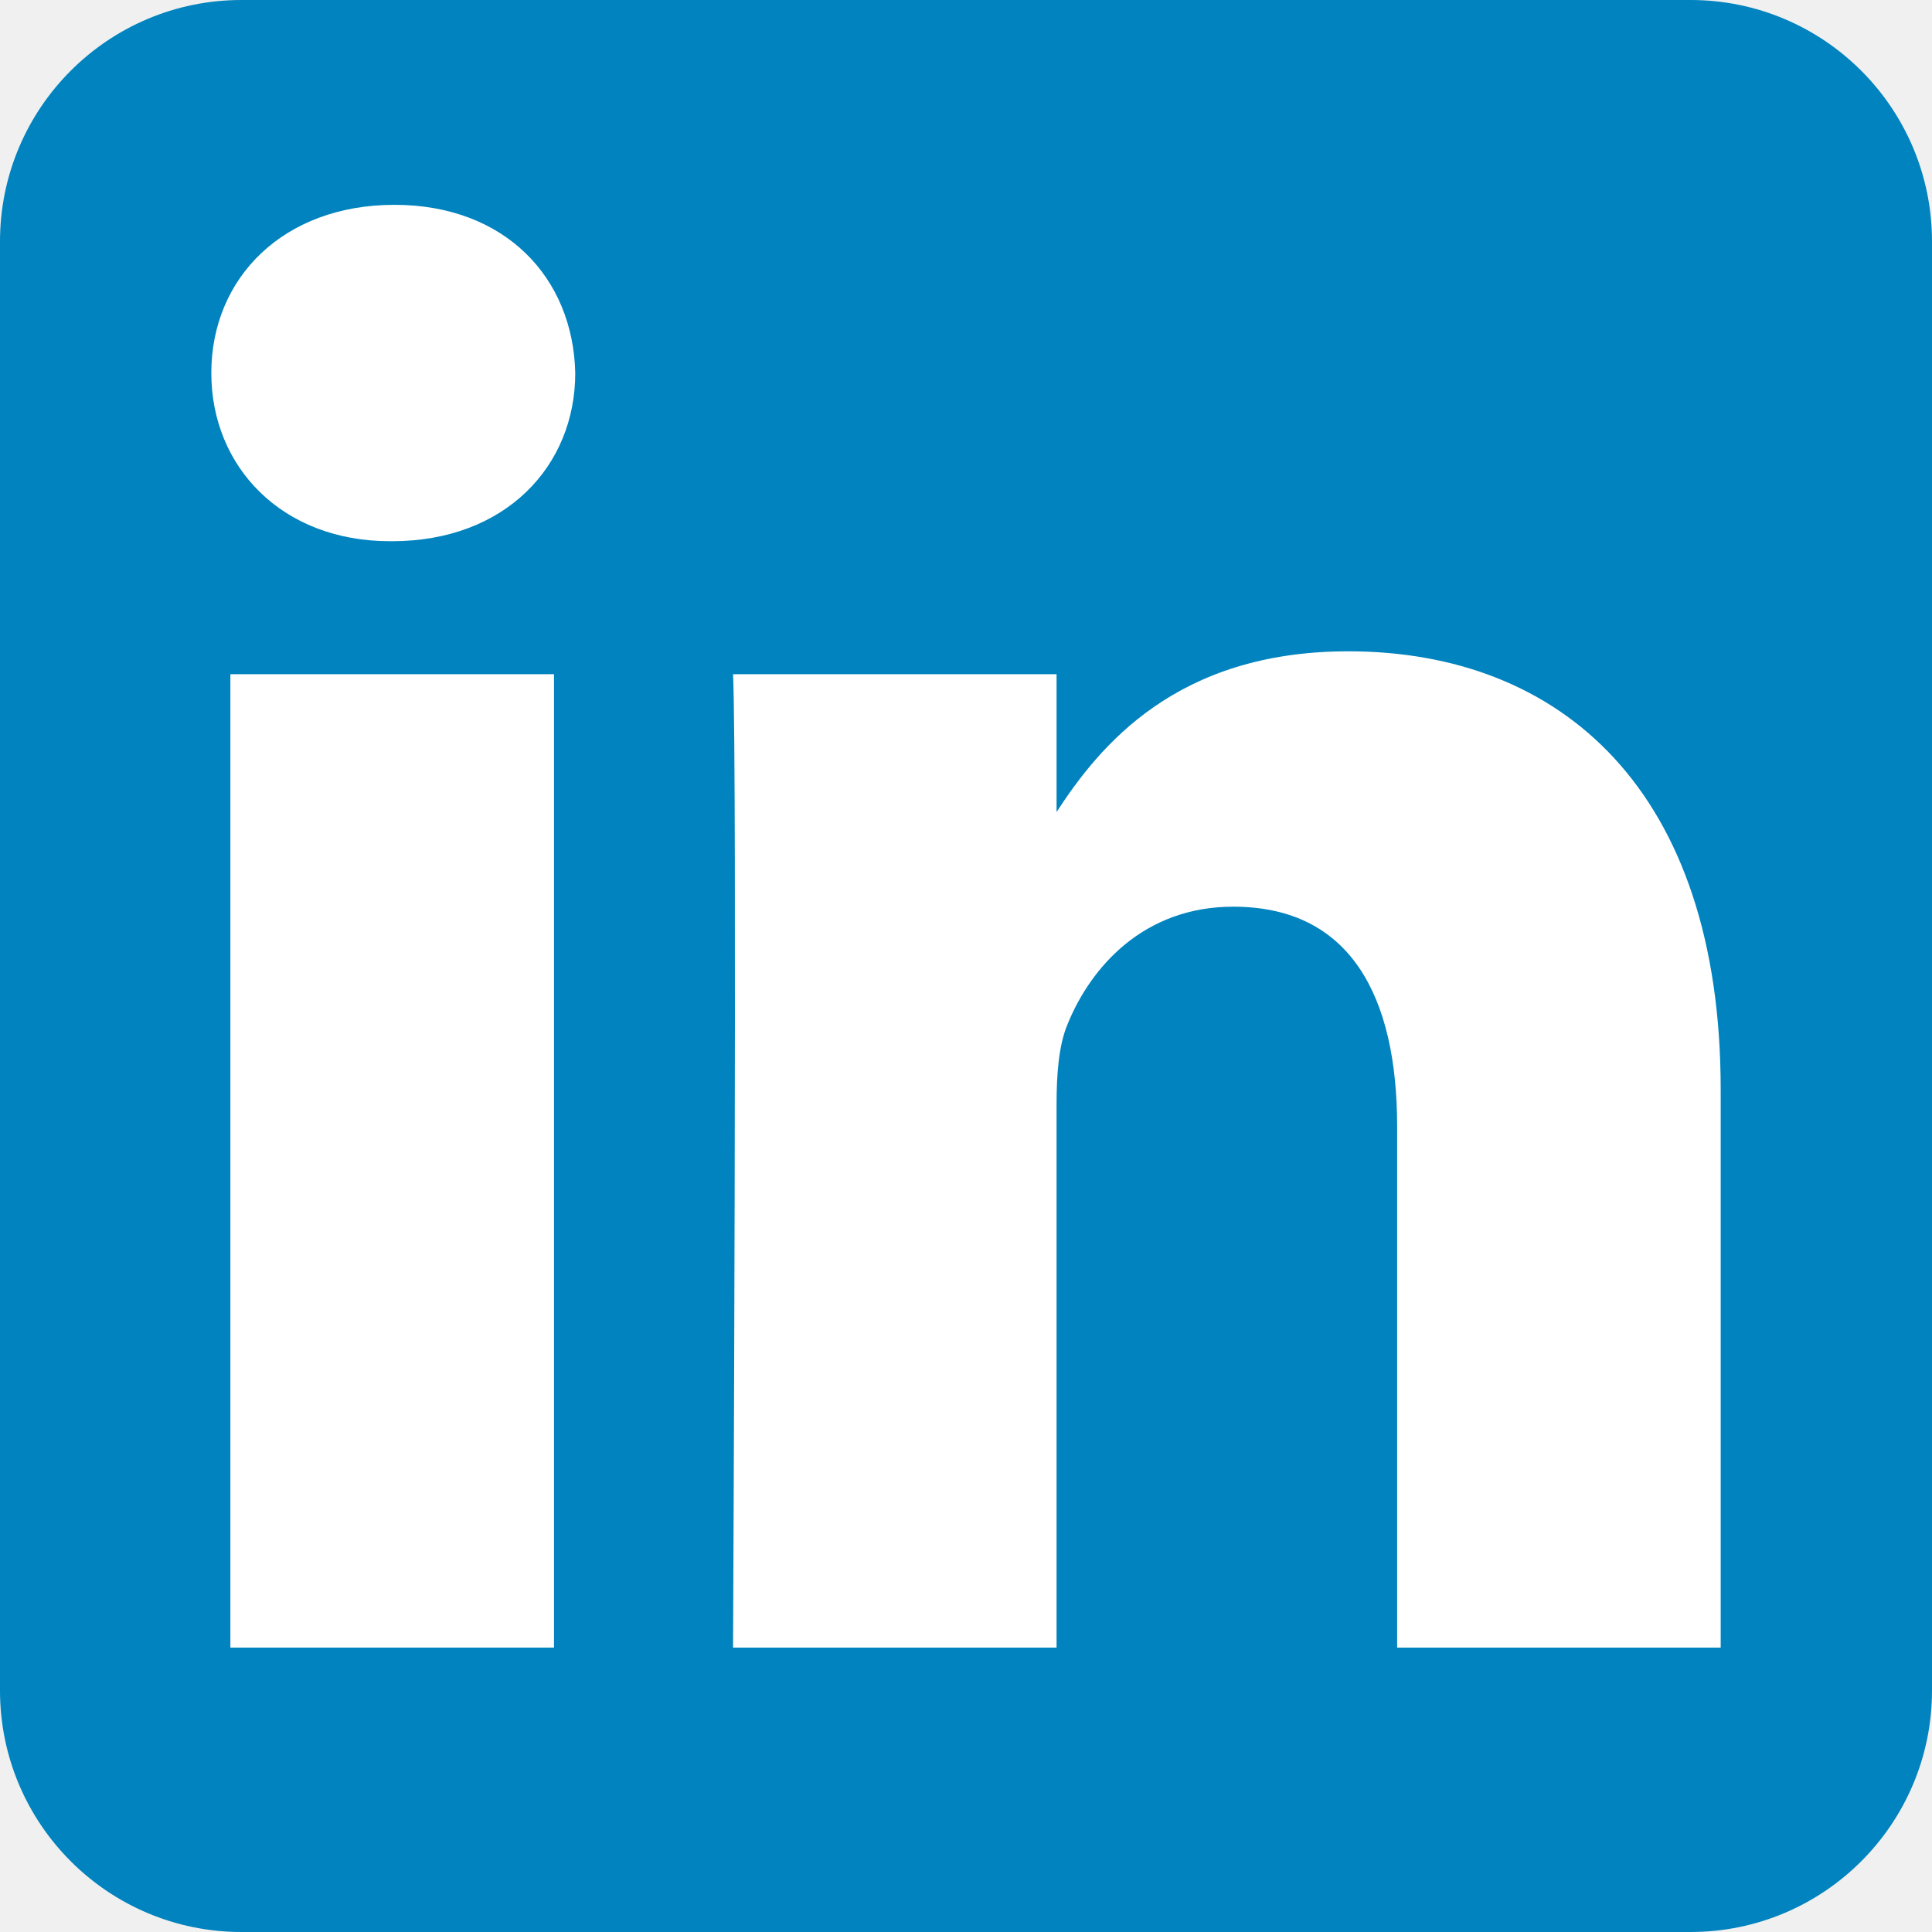
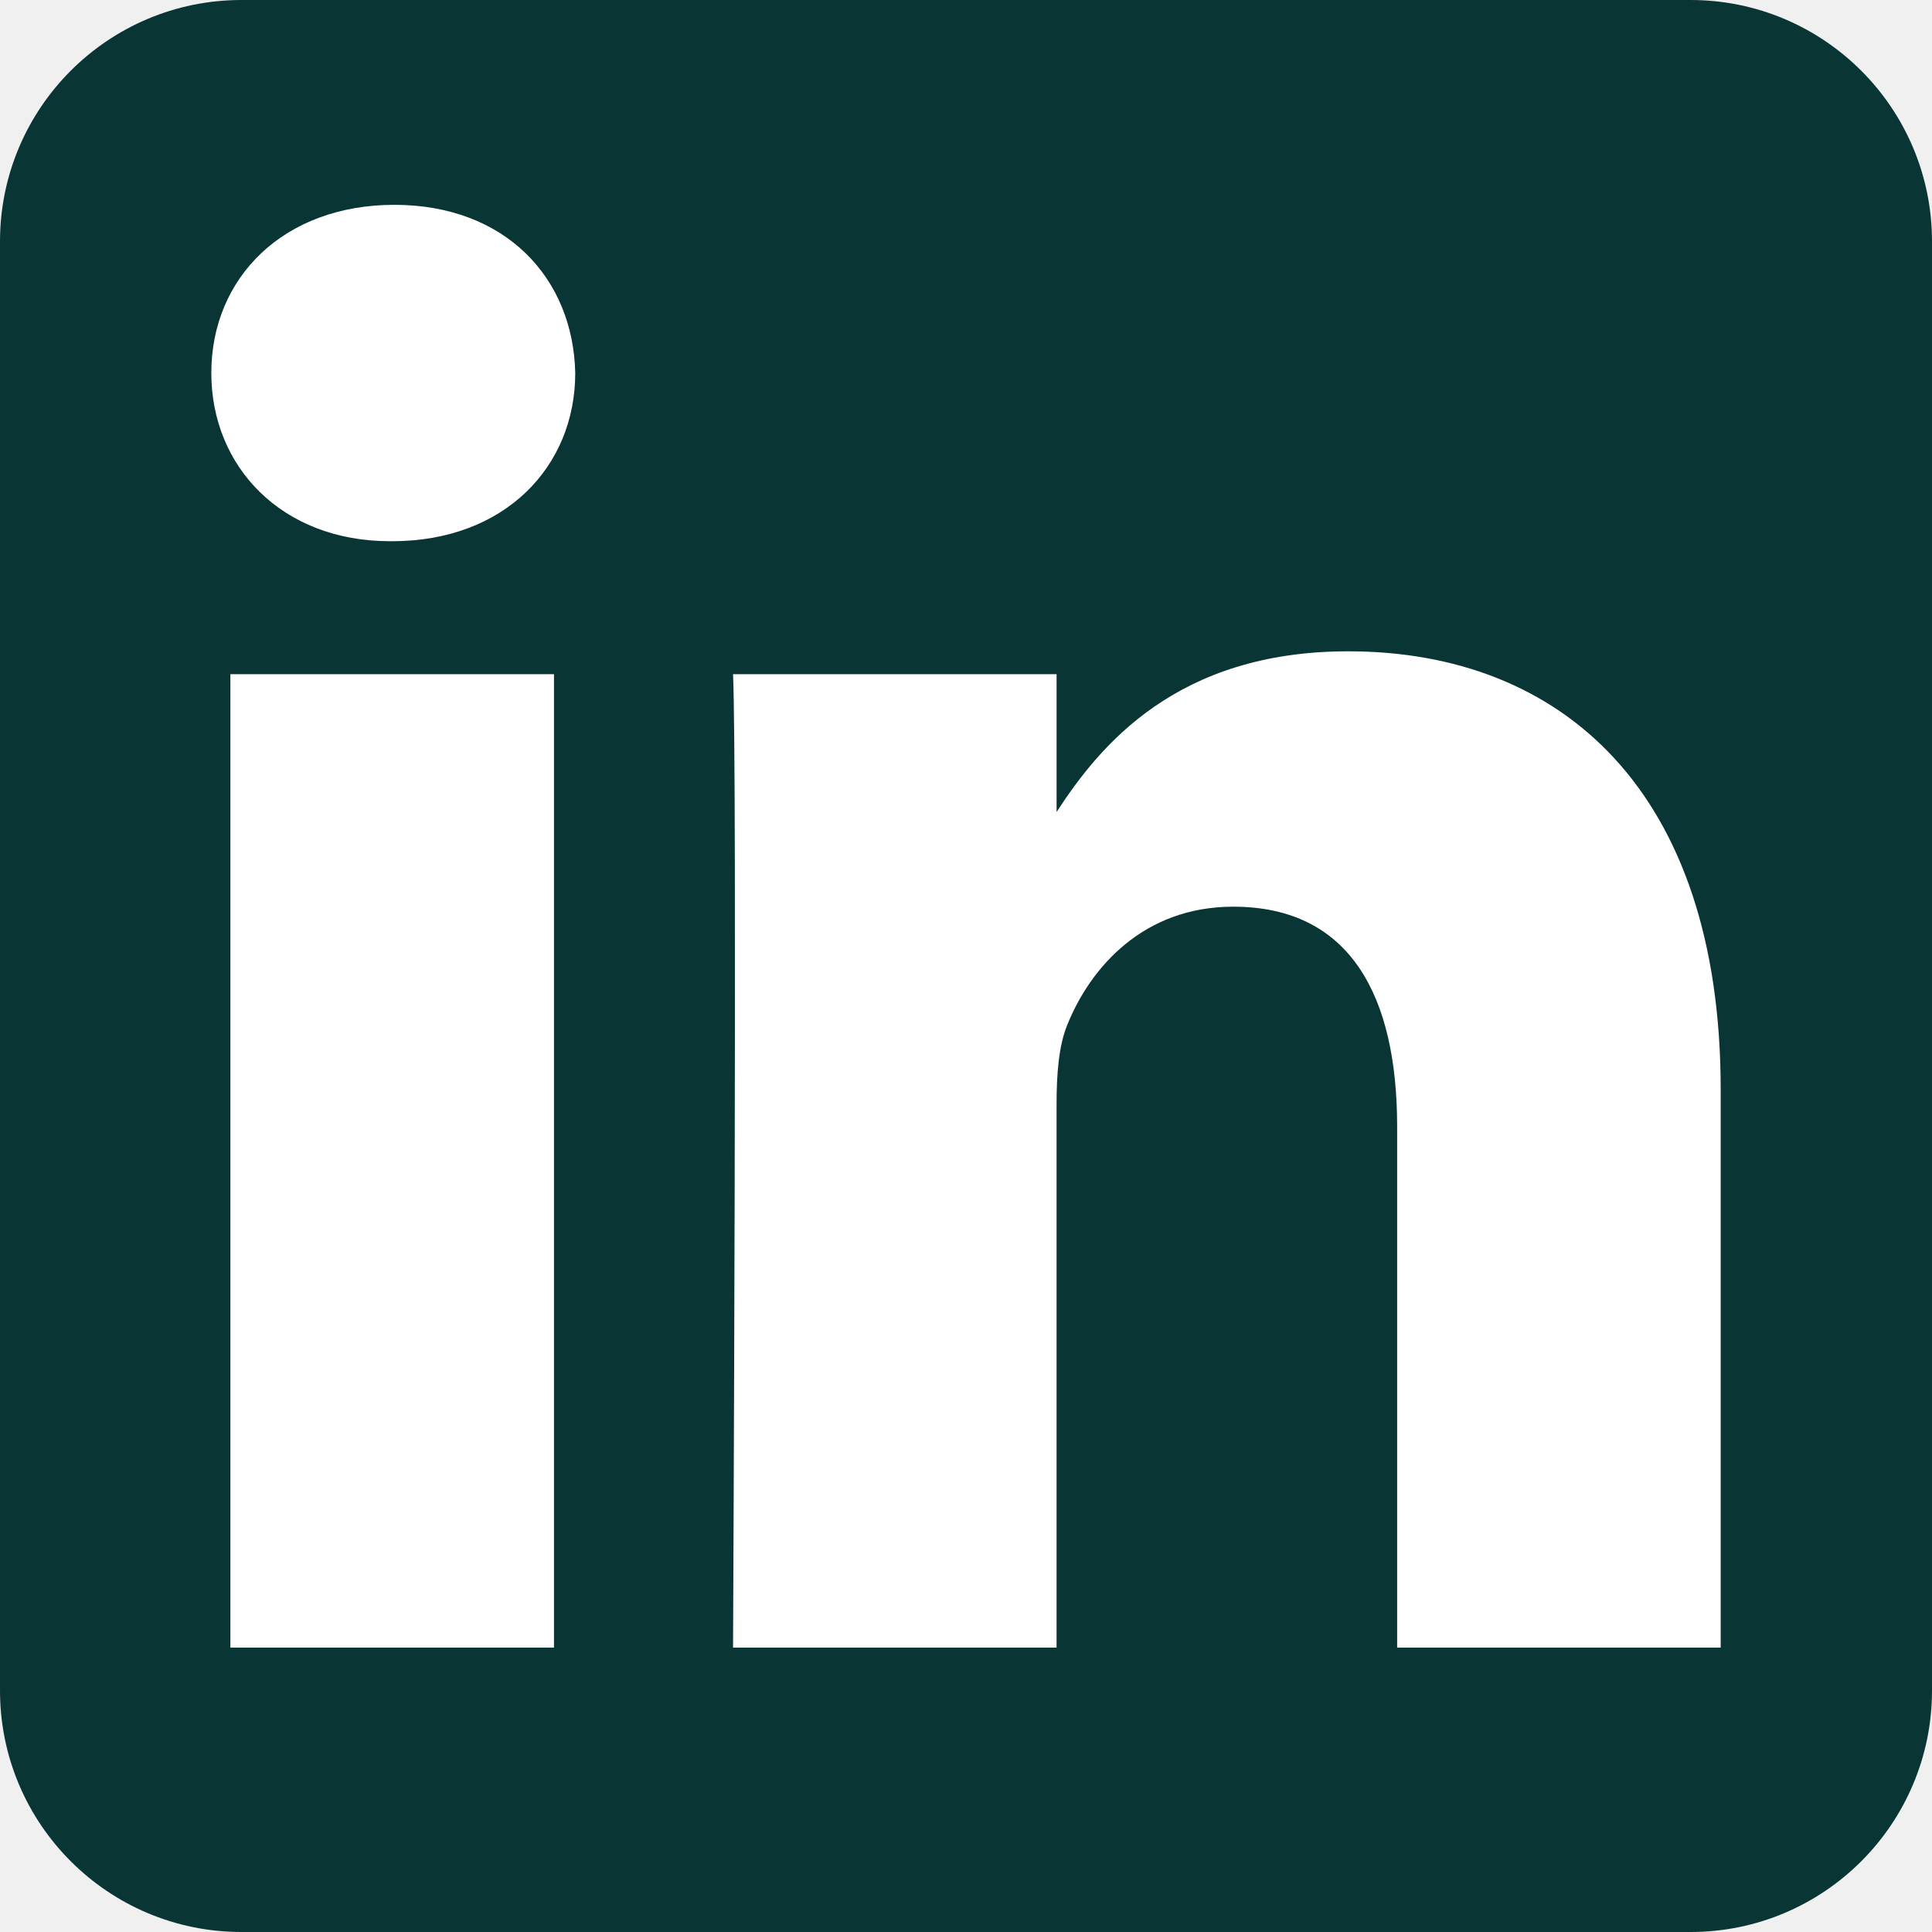
<svg xmlns="http://www.w3.org/2000/svg" height="512" id="Layer_1" version="1.1" viewBox="0 0 512 512" width="512" xml:space="preserve">
  <defs id="defs12" />
  <g id="g5891">
-     <rect height="512" id="rect2987" rx="64" ry="64" style="fill:#0083be;fill-opacity:1;fill-rule:nonzero;stroke:none" width="512" x="0" y="5.6843419e-014" />
+     <rect height="512" id="rect2987" rx="64" ry="64" style="fill:#093535;fill-opacity:1;fill-rule:nonzero;stroke:none" width="512" x="0" y="5.6843419e-014" />
    <g id="g9-1" transform="matrix(1.553795,0,0,1.553795,-140.8733,-132.6455)">
      <rect height="166.021" id="rect11" style="fill:#ffffff" width="55.194" x="129.957" y="200.357" />
      <path d="m 157.927,120.303 c -18.884,0 -31.222,12.415 -31.222,28.687 0,15.93 11.963,28.687 30.491,28.687 h 0.357 c 19.245,0 31.224,-12.757 31.224,-28.687 -0.357,-16.272 -11.978,-28.687 -30.85,-28.687 z" id="path13-0" style="fill:#ffffff" />
      <path d="m 320.604,196.453 c -29.277,0 -42.391,16.101 -49.734,27.41 v -23.506 h -55.18 c 0.732,15.573 0,166.021 0,166.021 h 55.179 V 273.66 c 0,-4.963 0.357,-9.924 1.82,-13.471 3.982,-9.911 13.068,-20.178 28.313,-20.178 19.959,0 27.955,15.23 27.955,37.539 v 88.828 h 55.182 v -95.206 c 0,-50.996 -27.227,-74.719 -63.535,-74.719 z" id="path15" style="fill:#ffffff" />
    </g>
  </g>
</svg>
